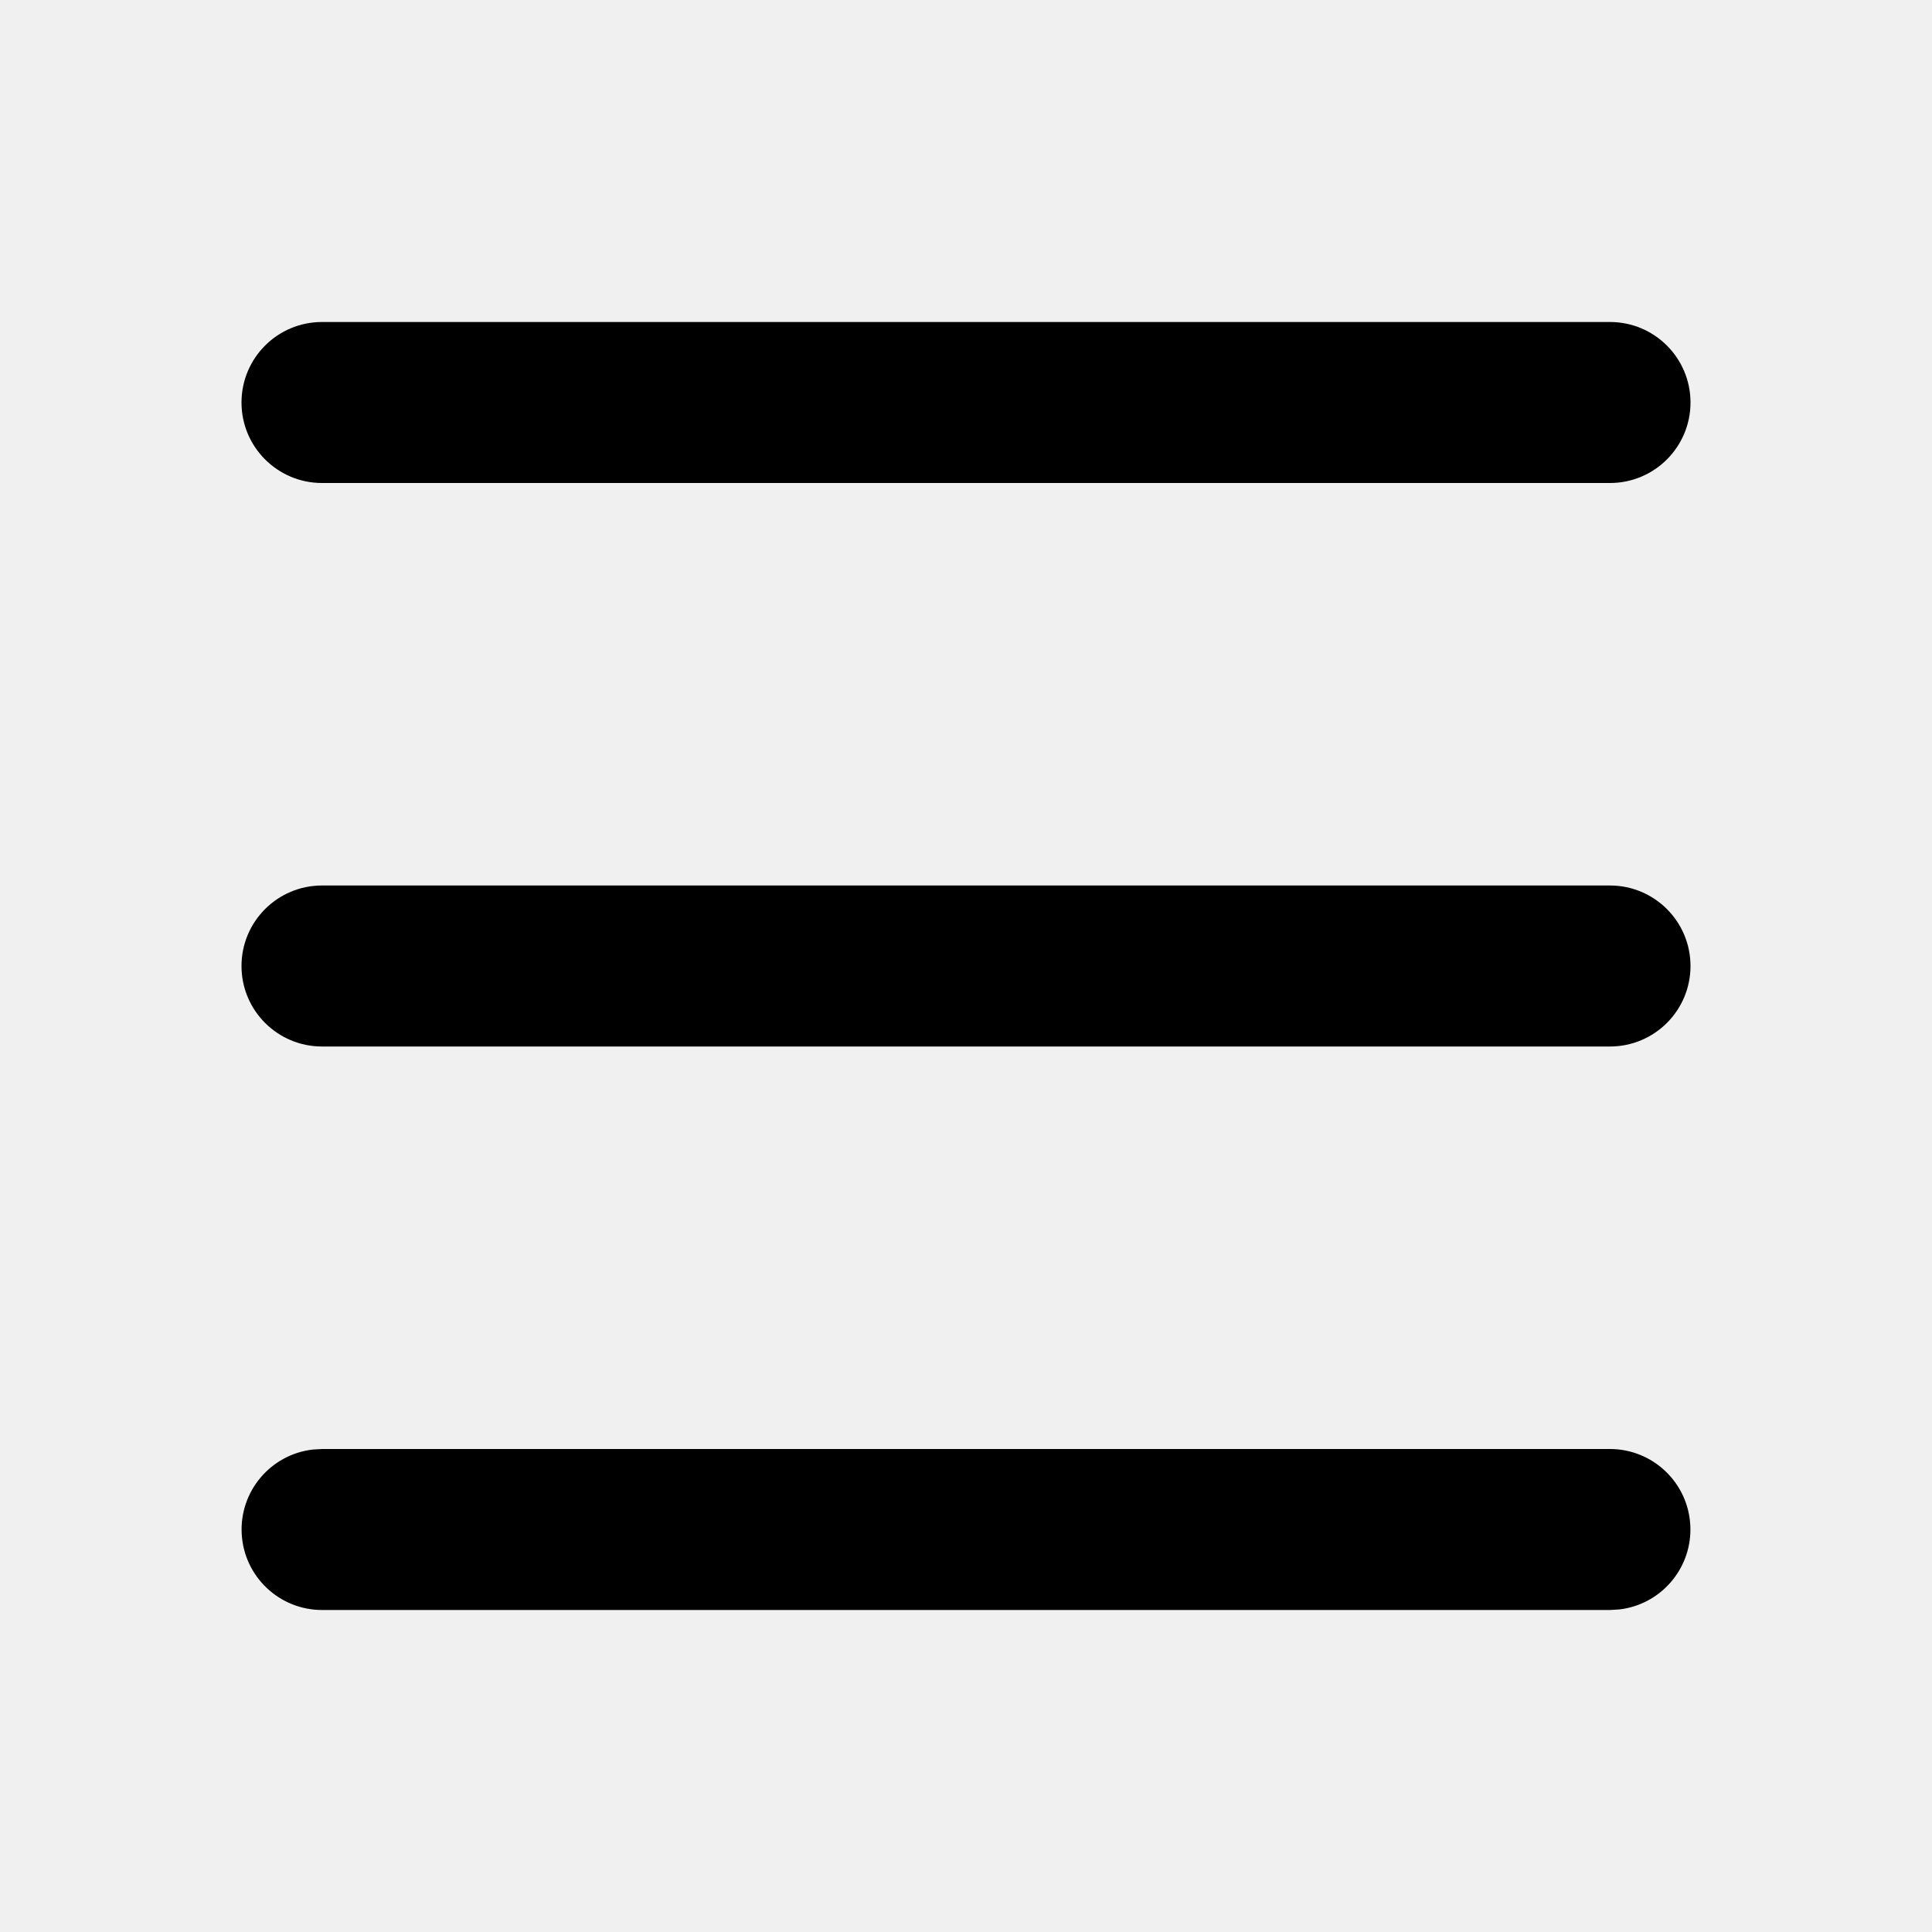
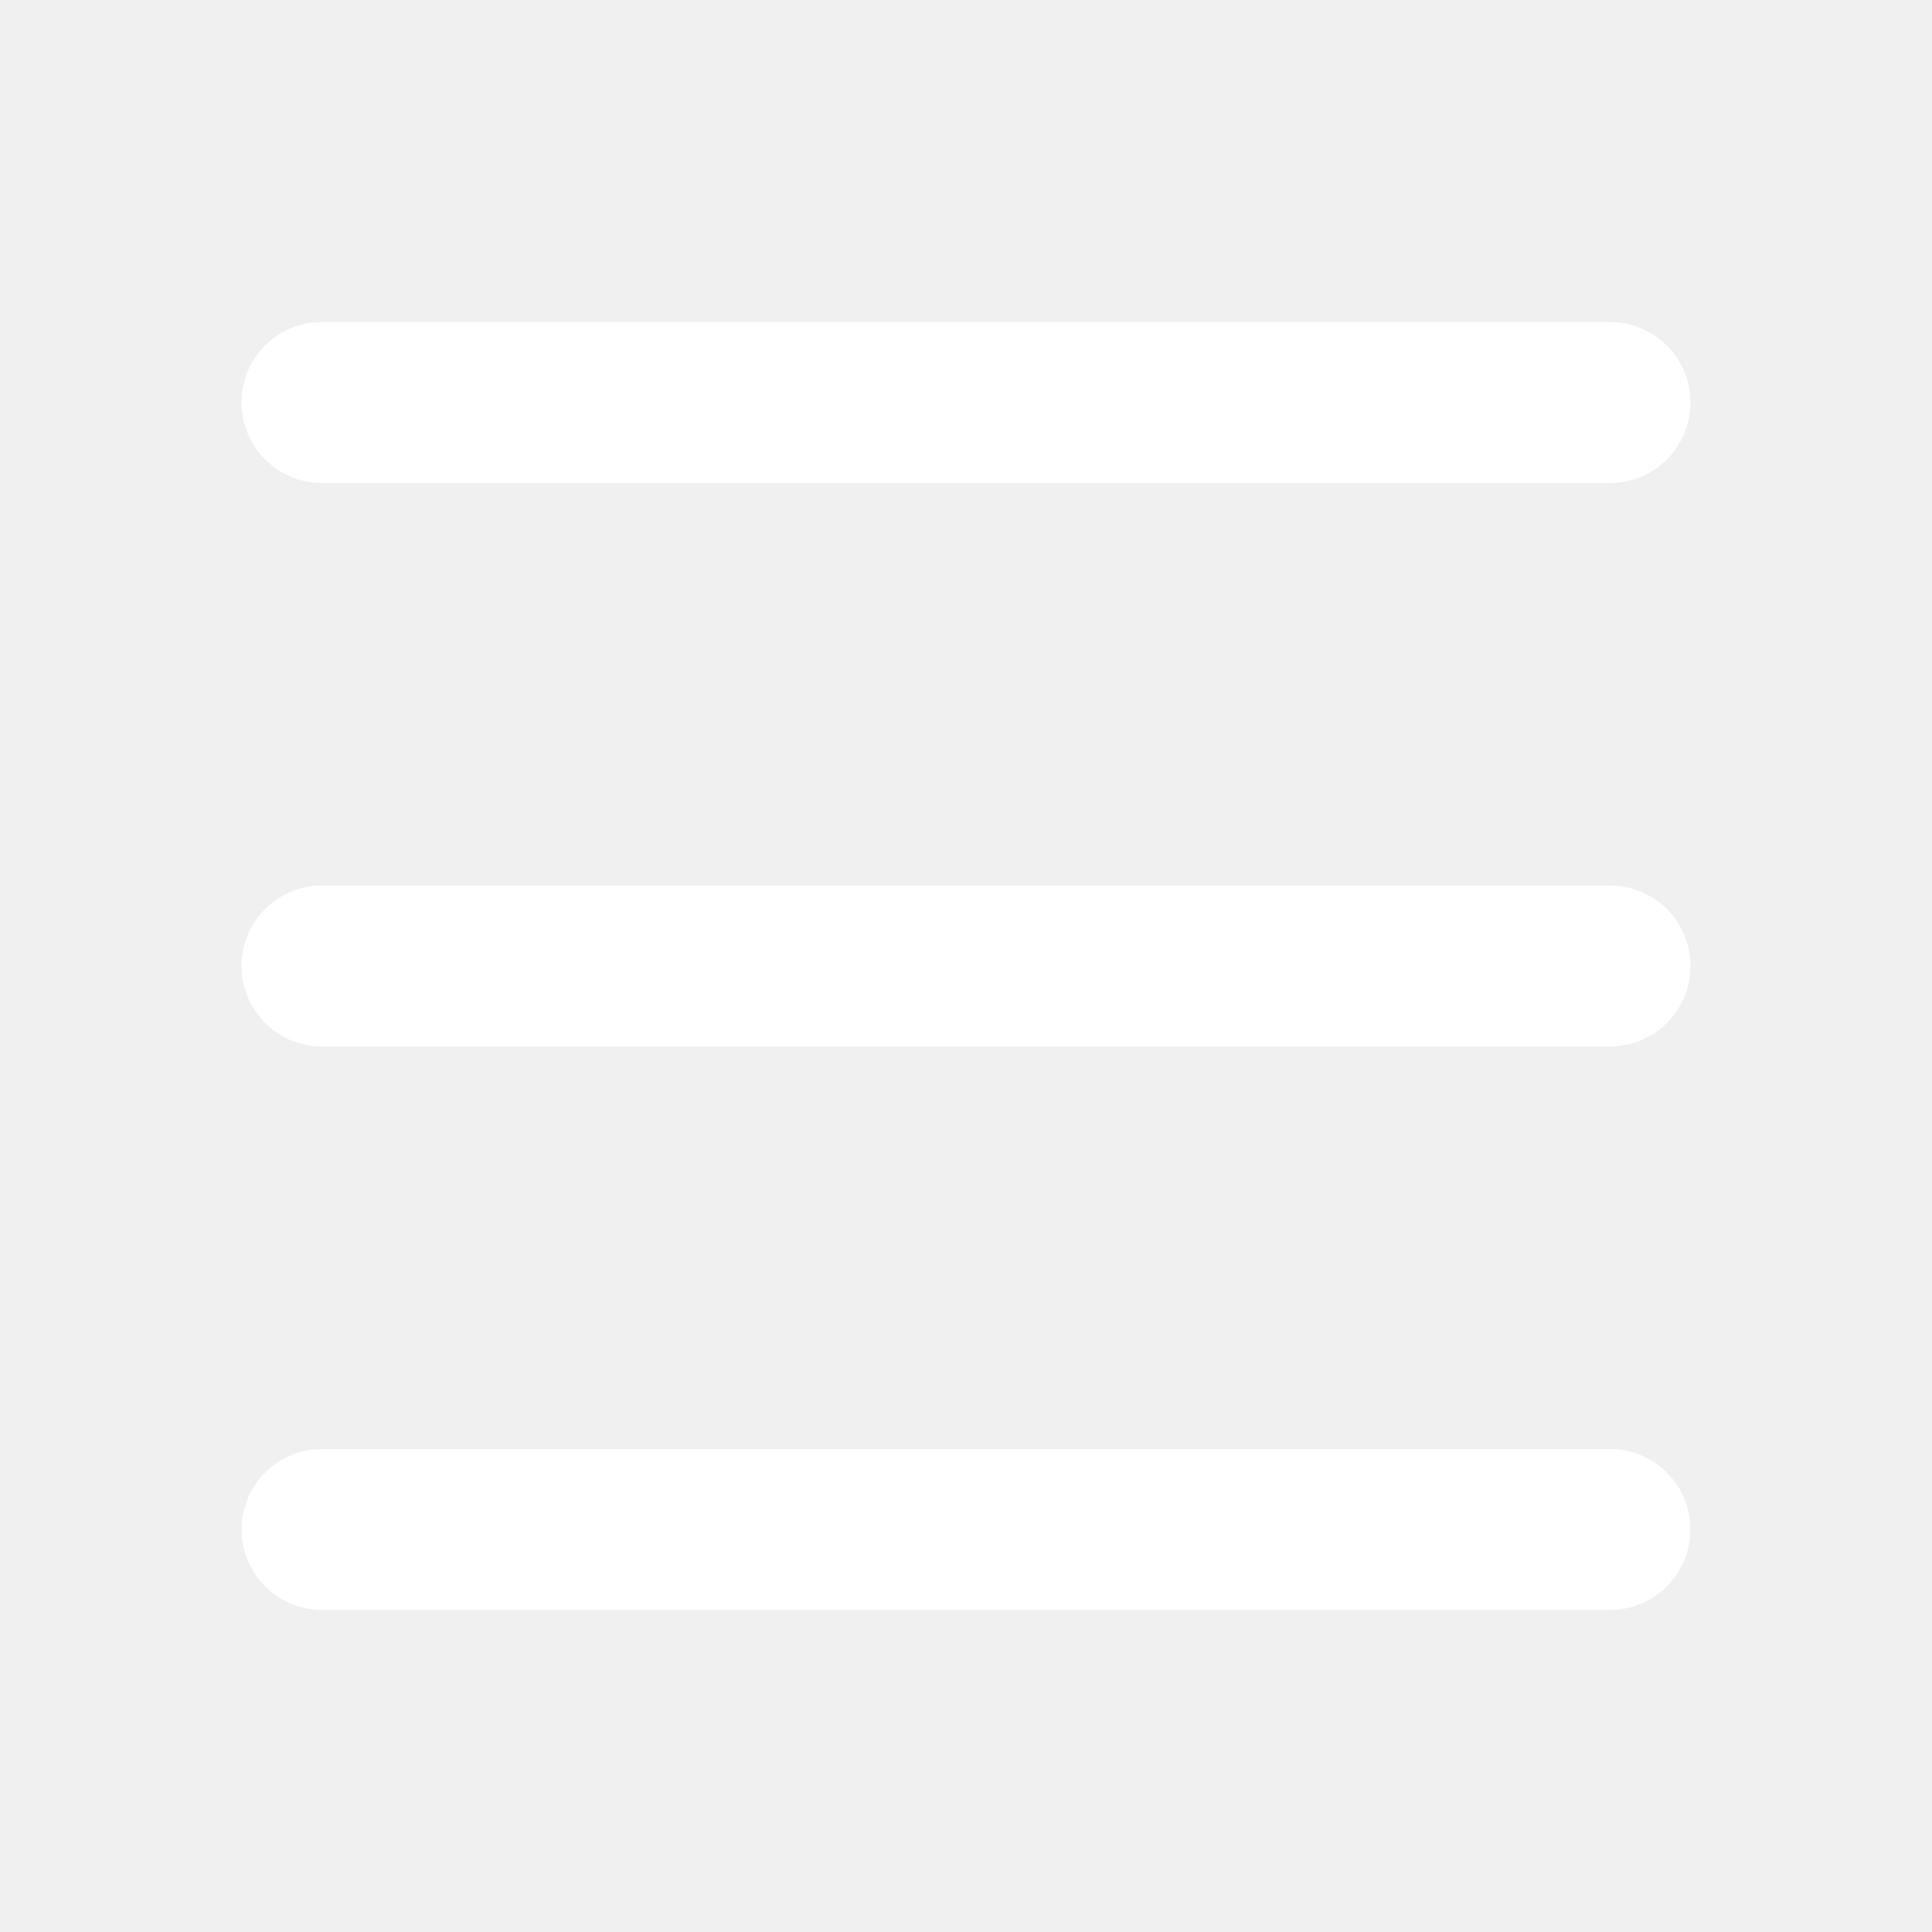
<svg xmlns="http://www.w3.org/2000/svg" width="24" height="24" viewBox="0 0 24 24">
  <g fill="none">
    <path d="M24 0v24H0V0h24ZM12.593 23.258l-.011.002l-.071.035l-.02.004l-.014-.004l-.071-.035c-.01-.004-.019-.001-.024.005l-.004.01l-.017.428l.005.02l.01.013l.104.074l.015.004l.012-.004l.104-.074l.012-.016l.004-.017l-.017-.427c-.002-.01-.009-.017-.017-.018Zm.265-.113l-.013.002l-.185.093l-.01.01l-.003.011l.018.43l.005.012l.008.007l.201.093c.012.004.023 0 .029-.008l.004-.014l-.034-.614c-.003-.012-.01-.02-.02-.022Zm-.715.002a.023.023 0 0 0-.027.006l-.006.014l-.034.614c0 .012.007.02.017.024l.015-.002l.201-.093l.01-.008l.004-.011l.017-.43l-.003-.012l-.01-.01l-.184-.092Z" />
-     <path fill="currentColor" d="M20 18a1 1 0 0 1 .117 1.993L20 20H4a1 1 0 0 1-.117-1.993L4 18h16Zm0-7a1 1 0 1 1 0 2H4a1 1 0 1 1 0-2h16Zm0-7a1 1 0 1 1 0 2H4a1 1 0 0 1 0-2h16Z" />
+     <path fill="white" d="M20 18a1 1 0 0 1 .117 1.993L20 20H4a1 1 0 0 1-.117-1.993L4 18h16Zm0-7a1 1 0 1 1 0 2H4a1 1 0 1 1 0-2h16Zm0-7a1 1 0 1 1 0 2H4a1 1 0 0 1 0-2h16Z" />
  </g>
</svg>
